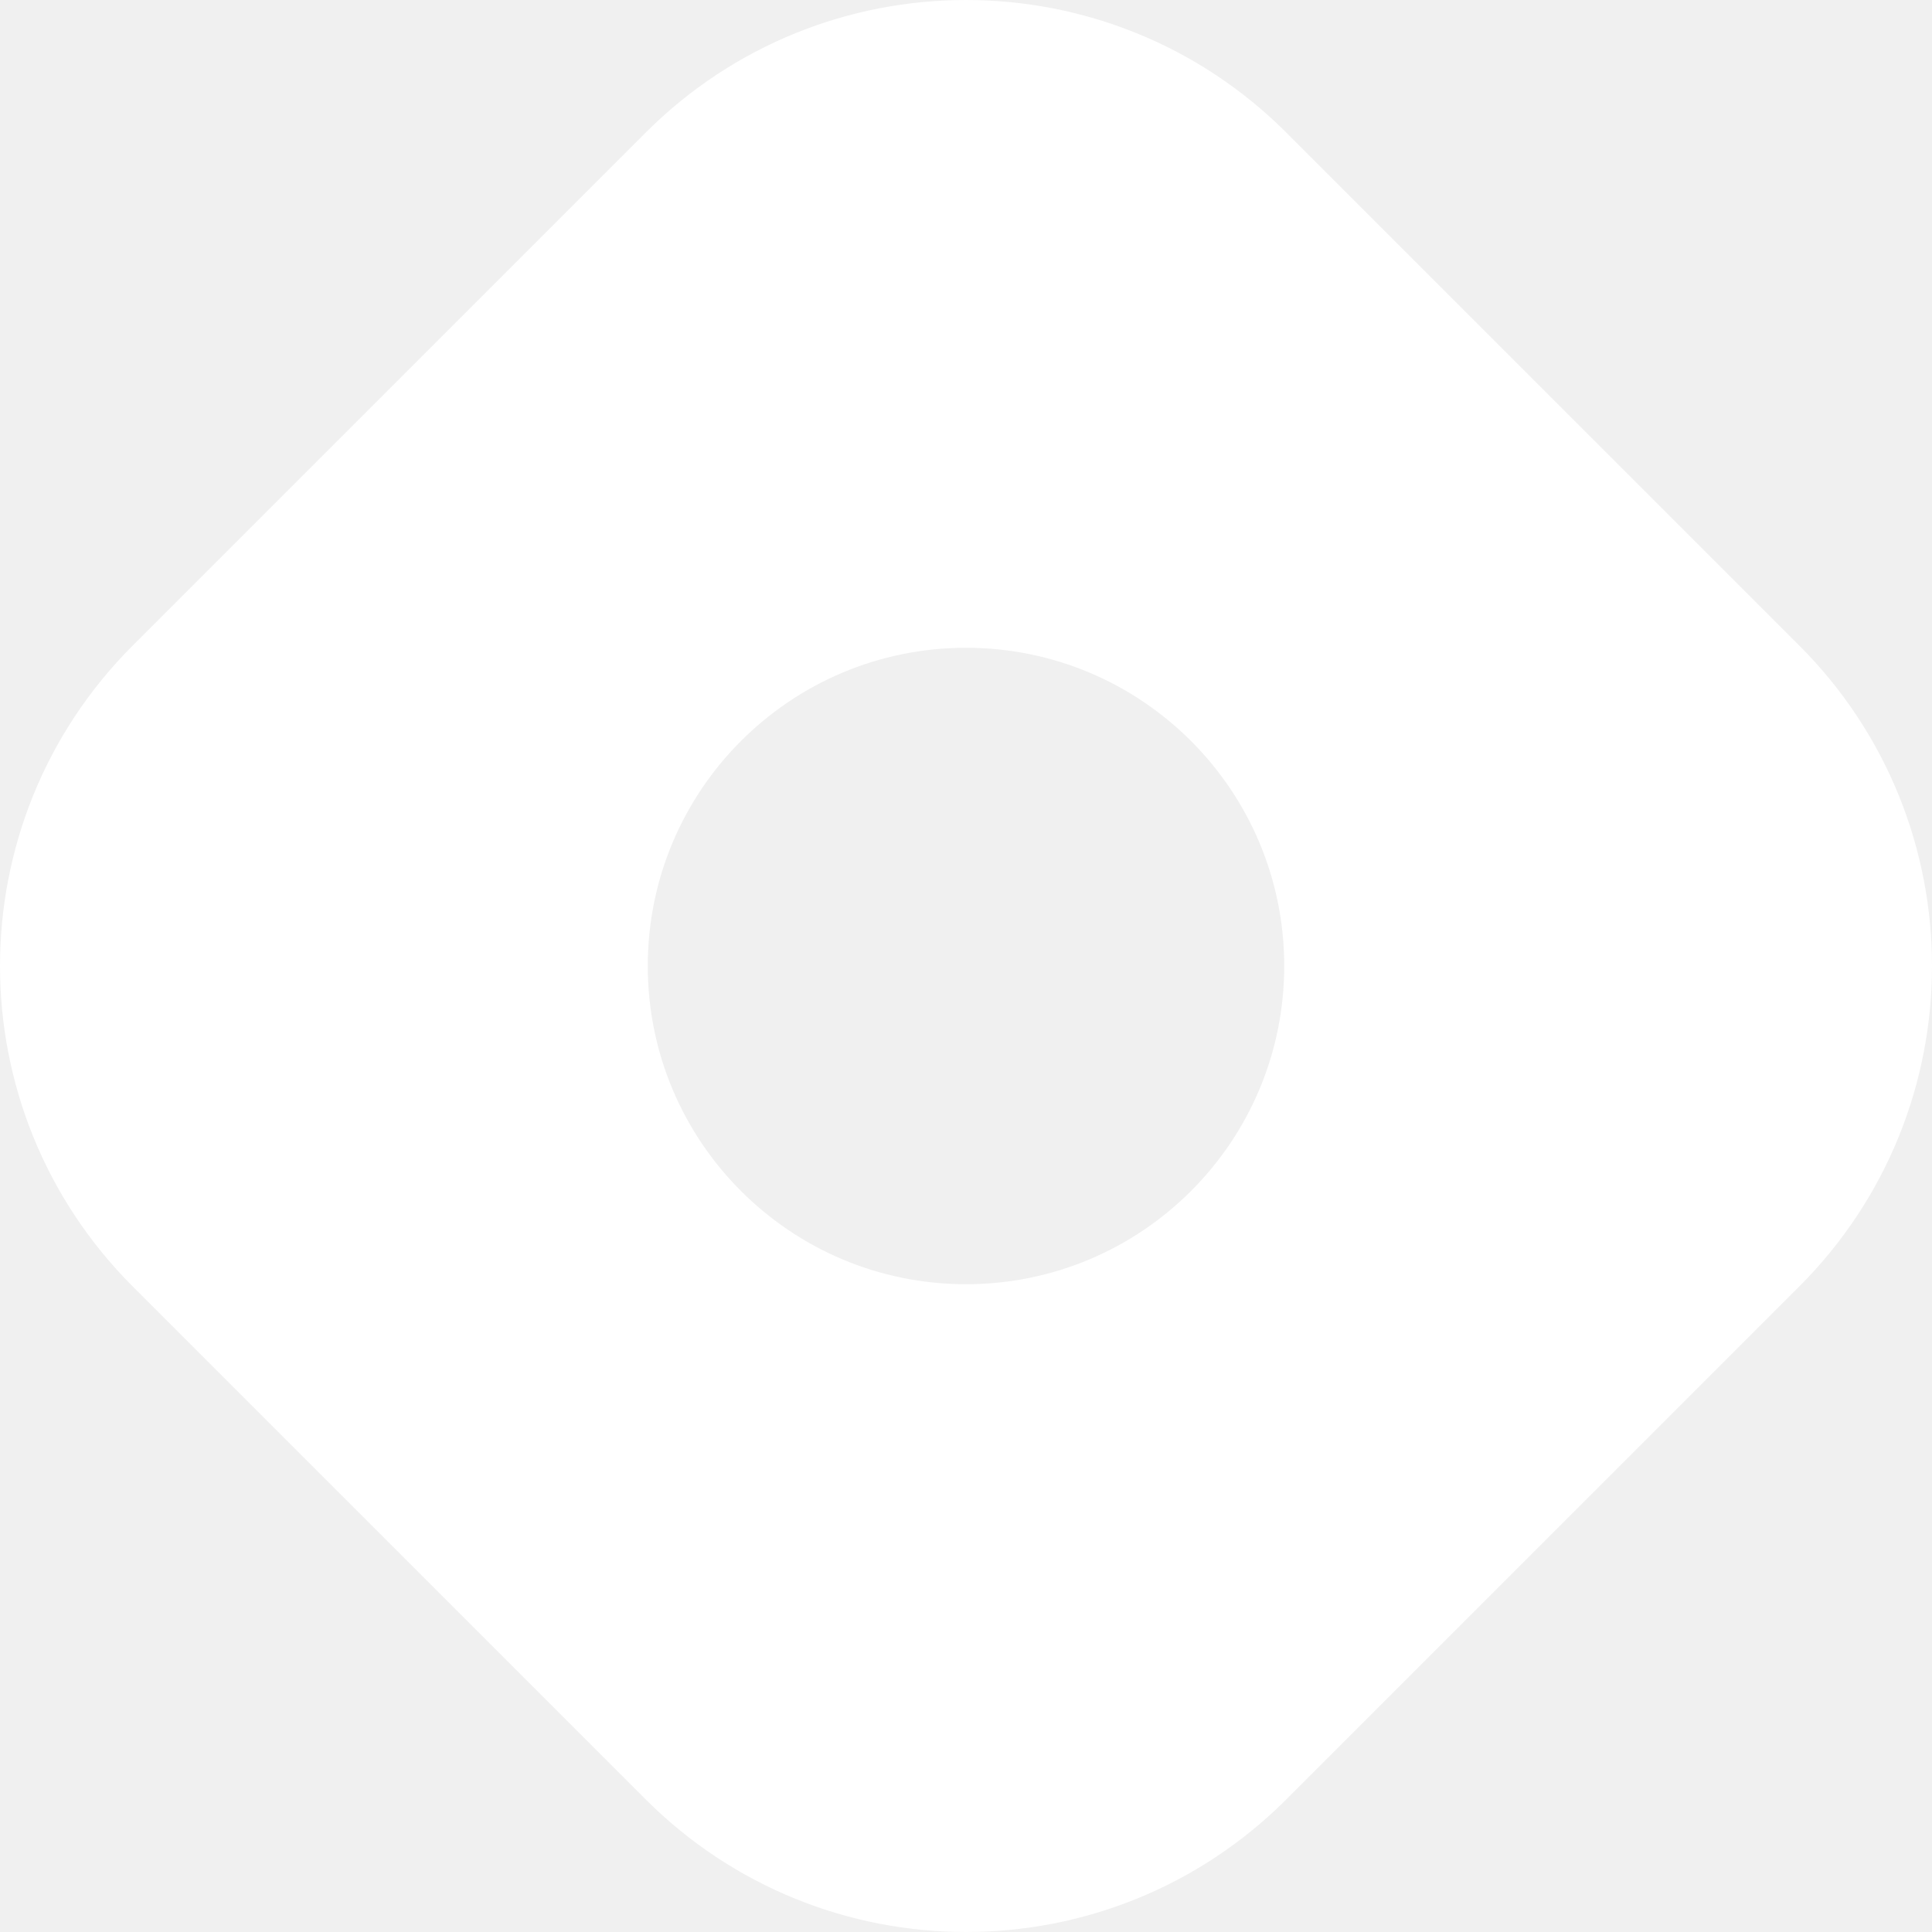
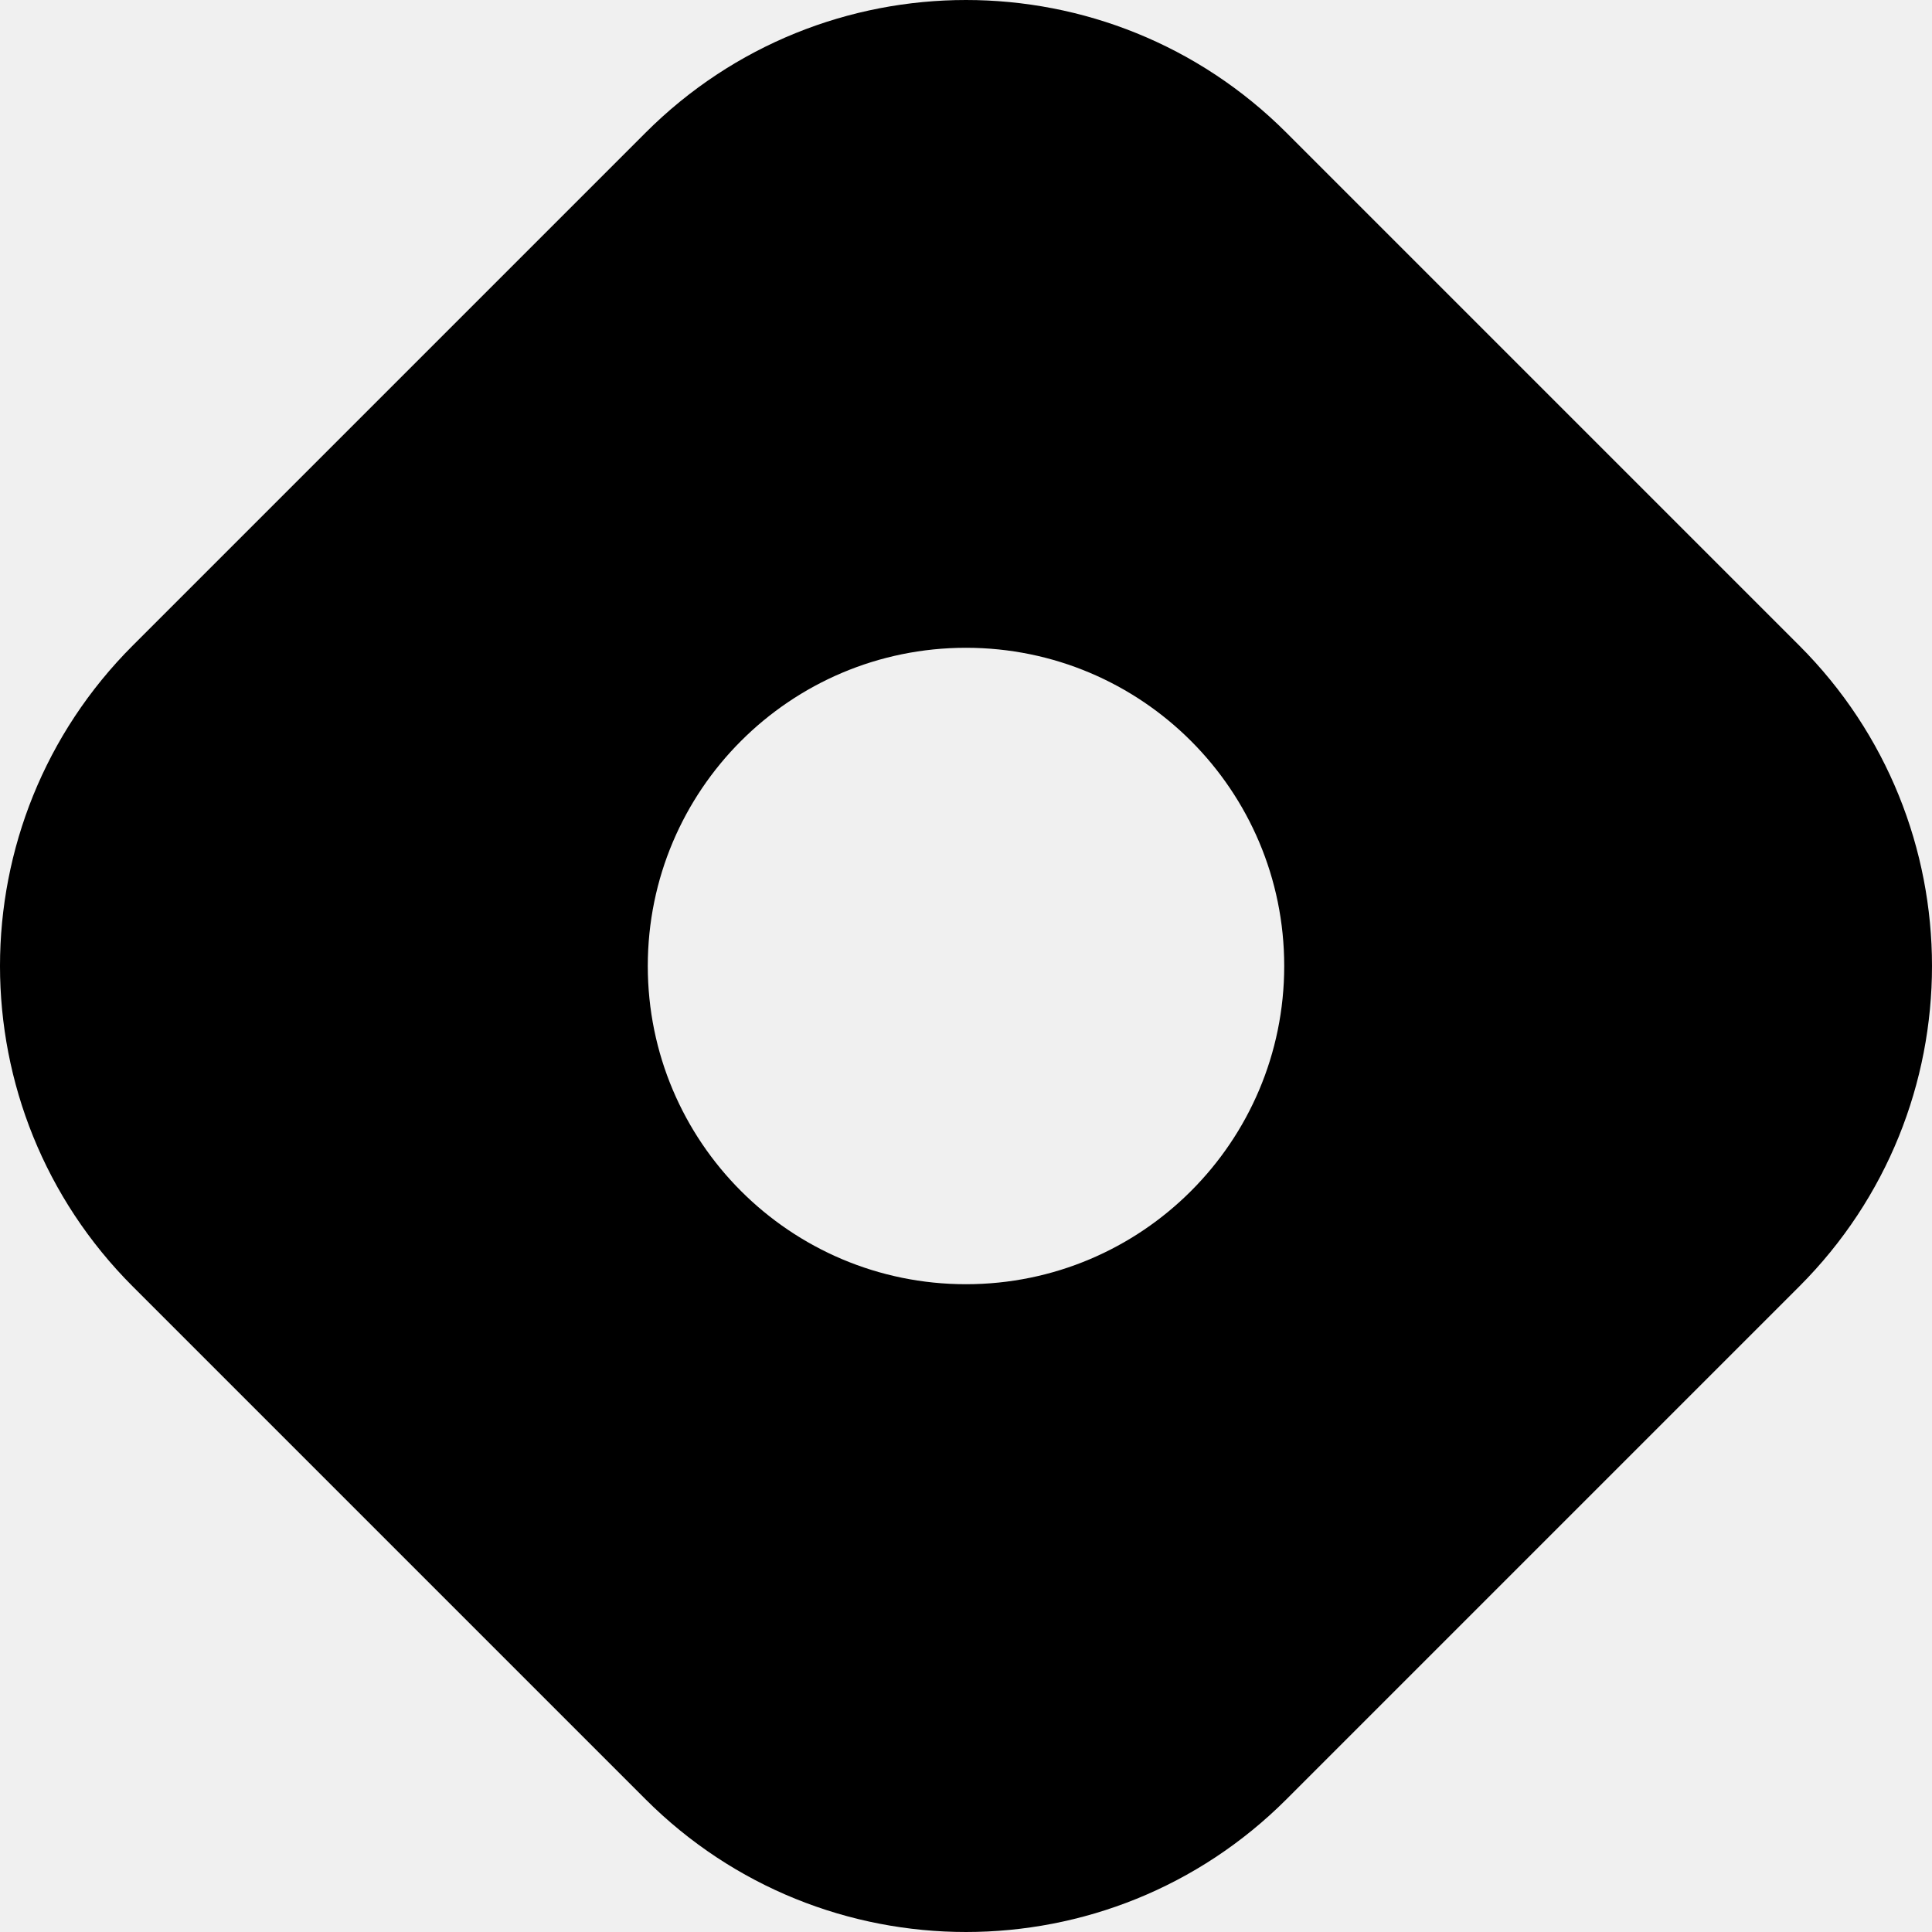
- <svg xmlns="http://www.w3.org/2000/svg" fill="#fff" viewBox="0 0 24 24" role="img">
+ <svg xmlns="http://www.w3.org/2000/svg" fill="" viewBox="0 0 24 24" role="img">
  <g id="SVGRepo_bgCarrier" stroke-width="0" />
  <g id="SVGRepo_tracerCarrier" stroke-linecap="round" stroke-linejoin="round" />
  <g id="SVGRepo_iconCarrier">
    <path d="m22.351 8.019-6.37-6.37a5.63 5.63 0 0 0-7.962 0l-6.37 6.37a5.63 5.63 0 0 0 0 7.962l6.37 6.37a5.63 5.63 0 0 0 7.962 0l6.37-6.37a5.63 5.63 0 0 0 0-7.962zM12 15.953a3.953 3.953 0 1 1 0-7.906 3.953 3.953 0 0 1 0 7.906z" />
  </g>
</svg>
